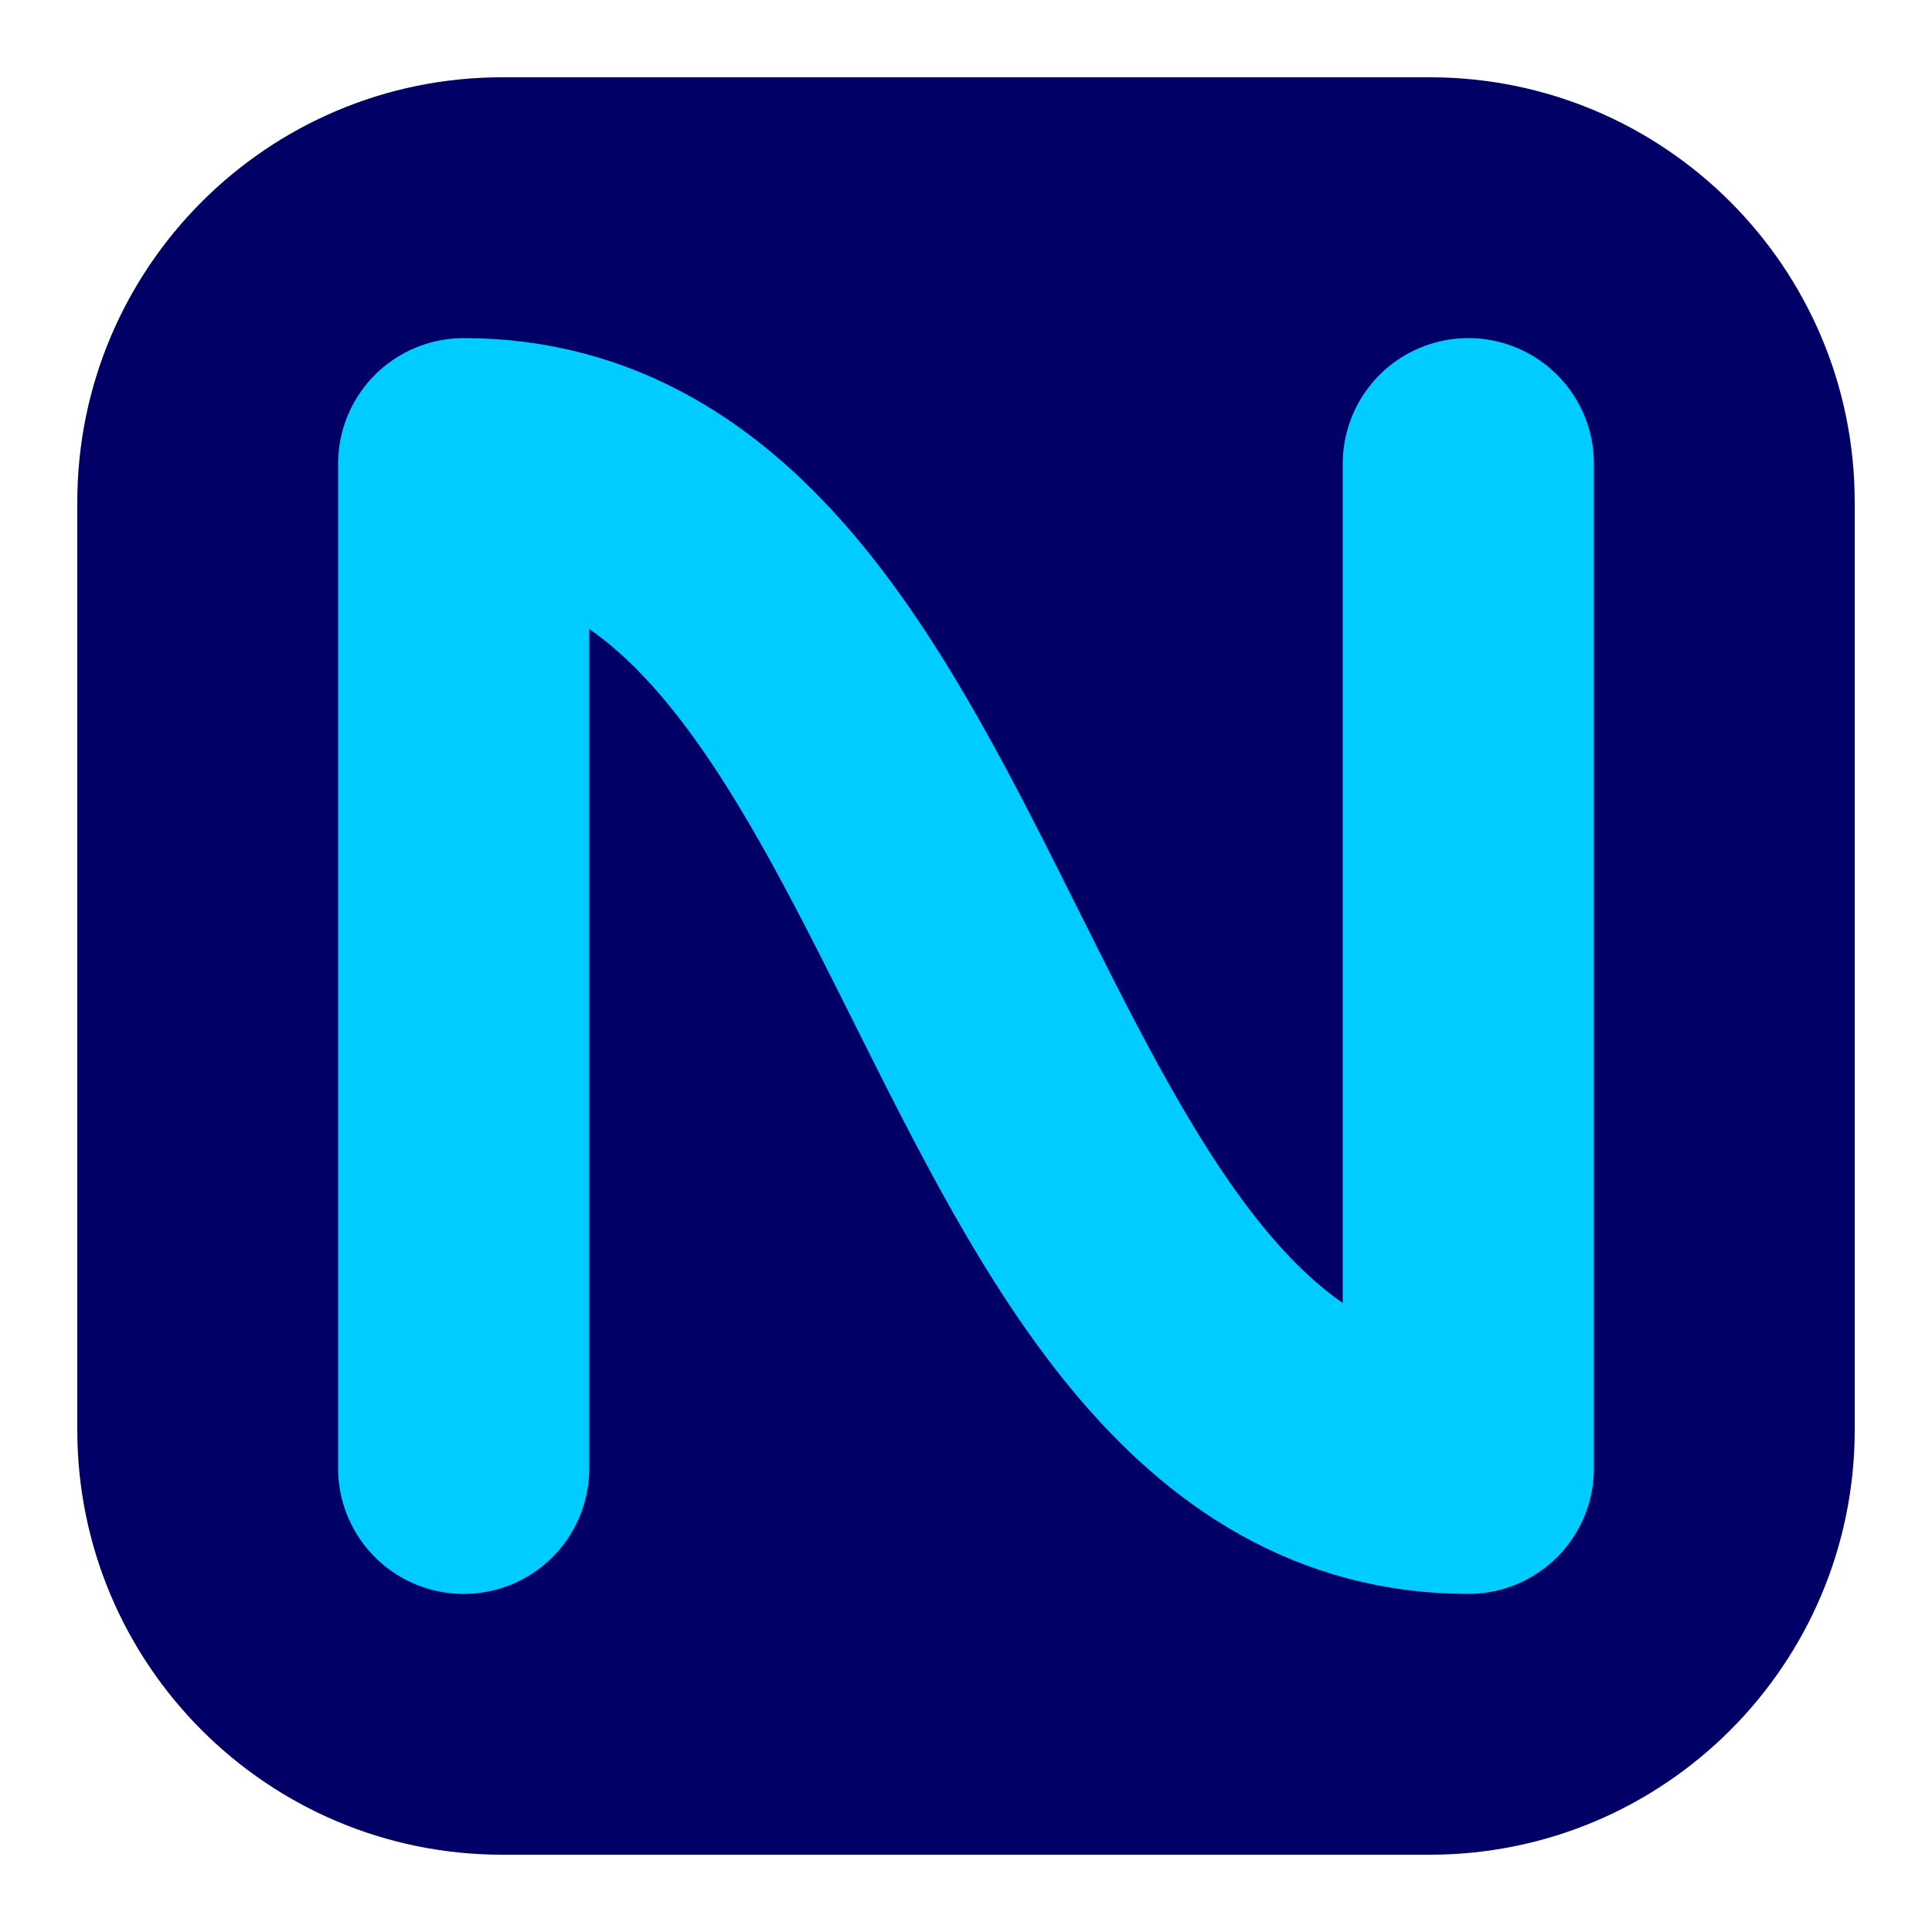
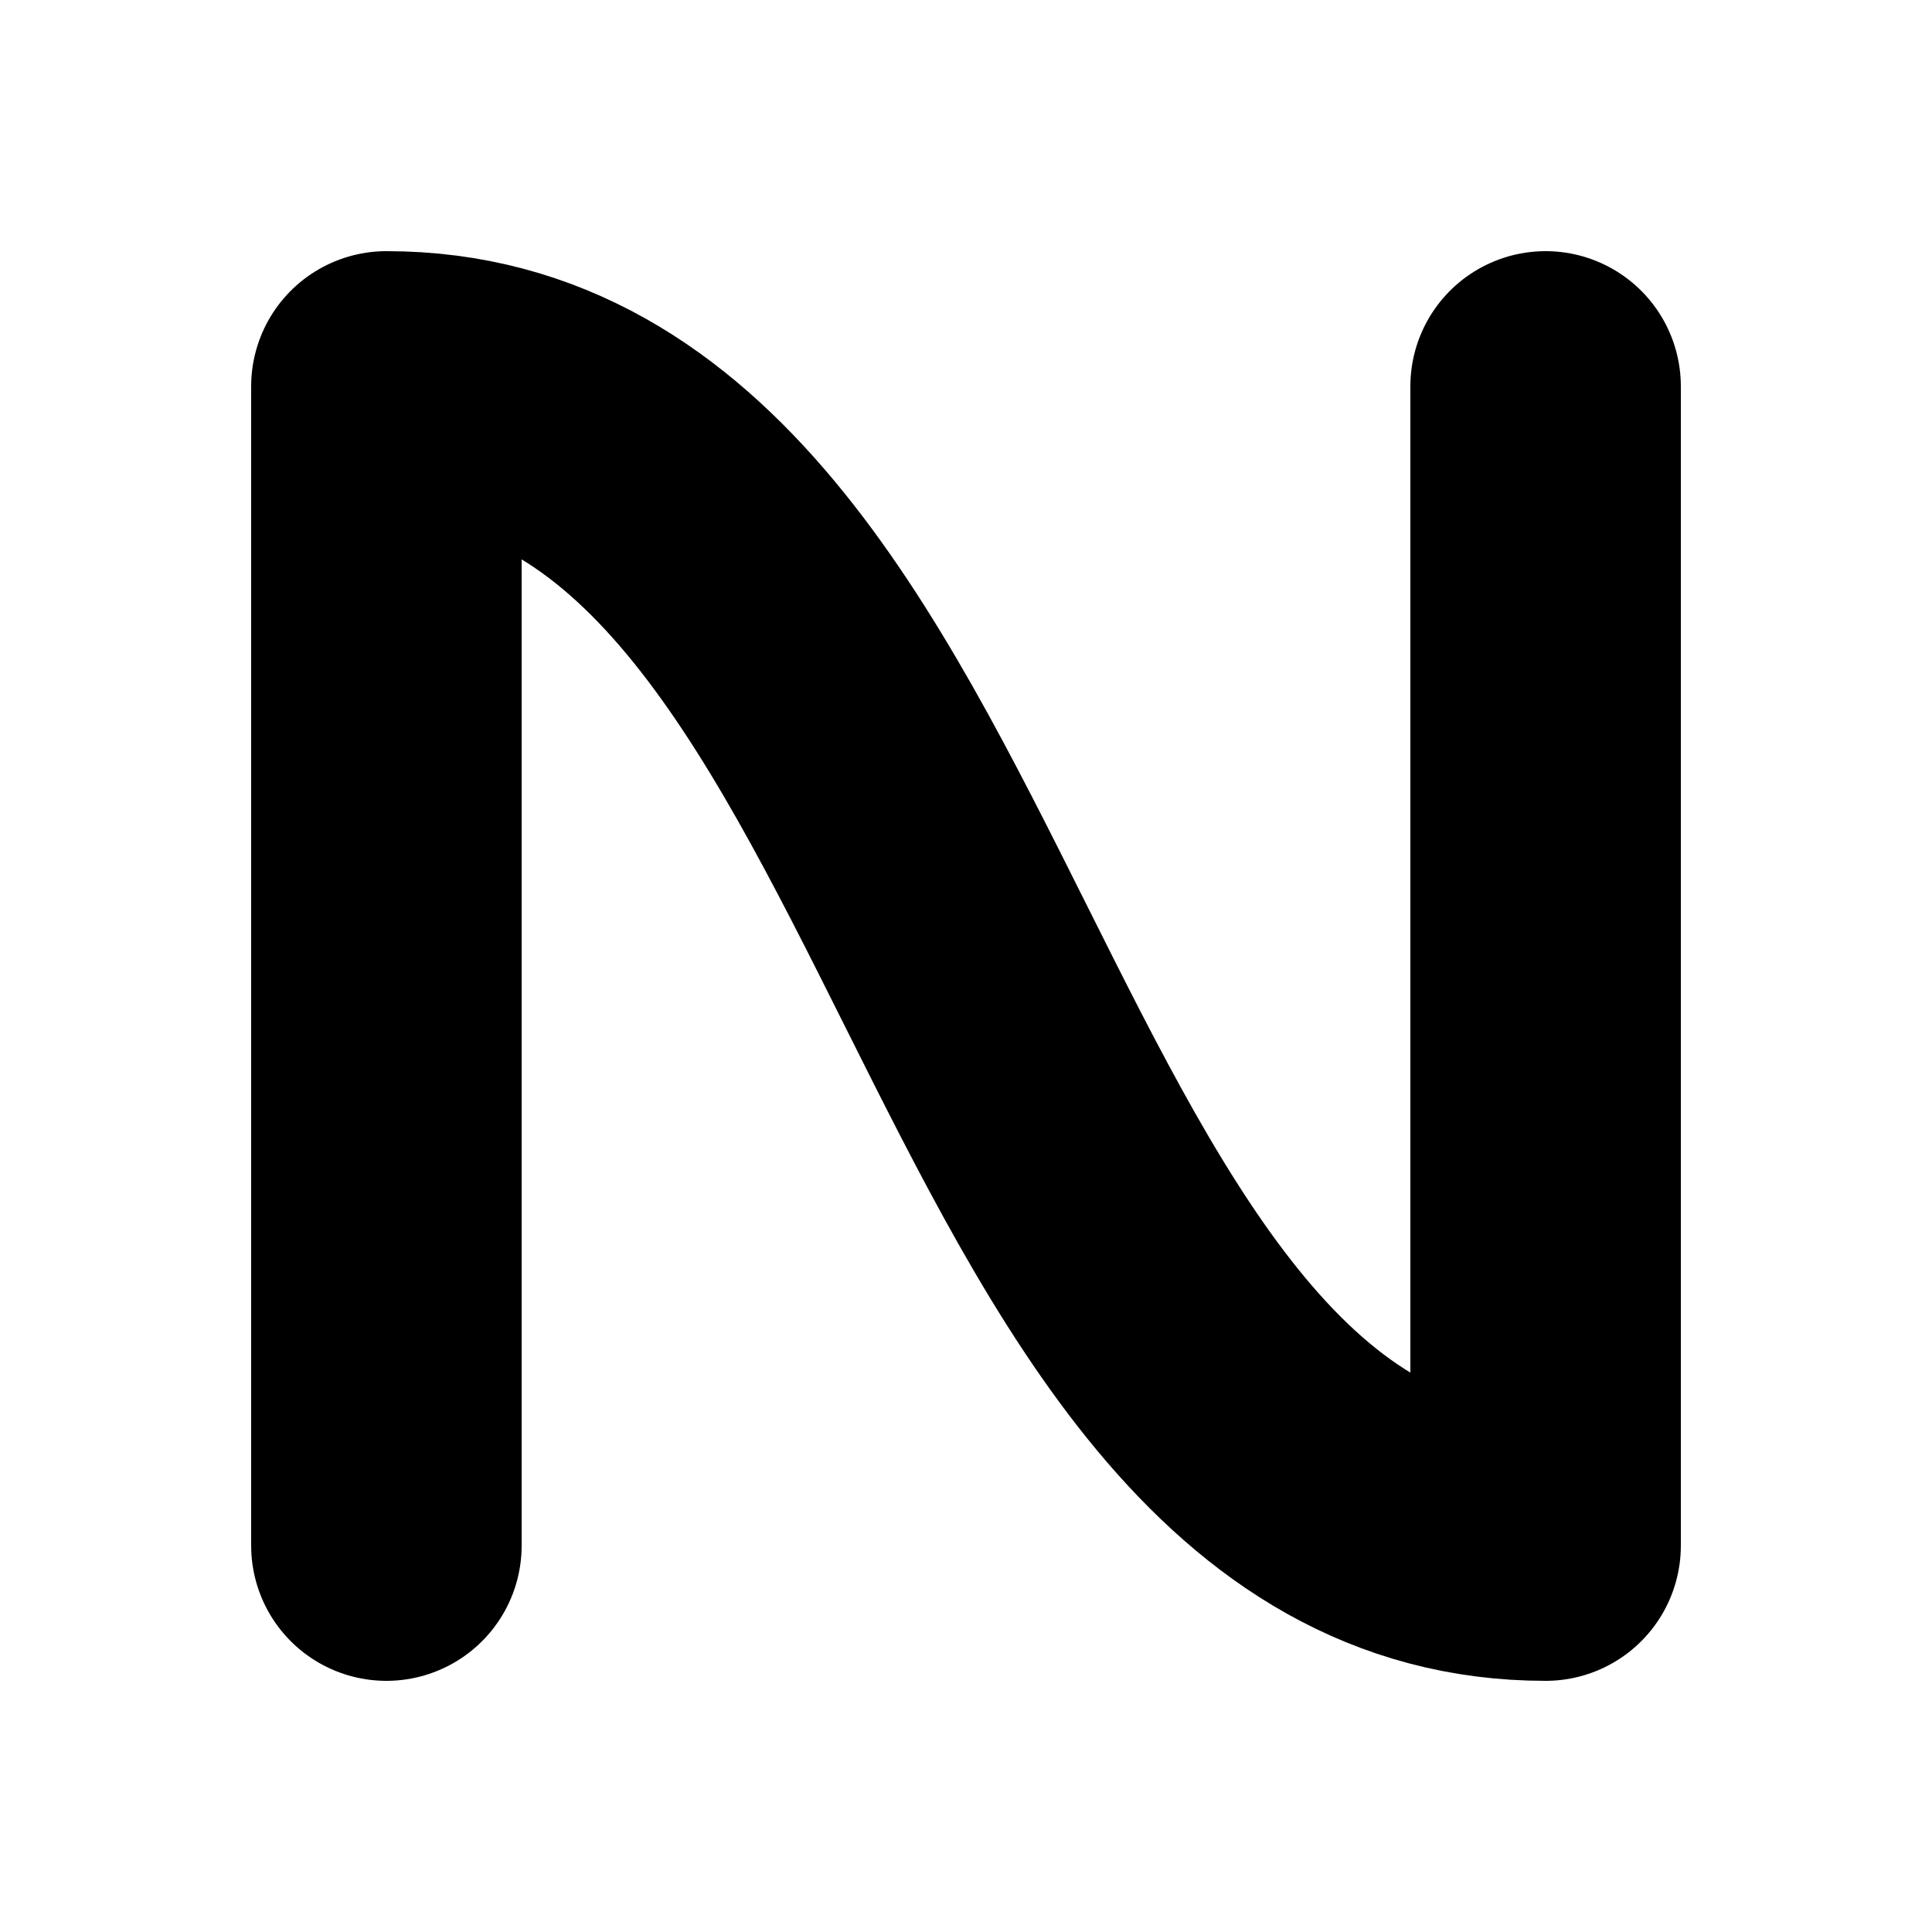
- <svg xmlns="http://www.w3.org/2000/svg" viewBox="0 0 100 100" fill="none">
-   <rect x="4" y="4" width="92" height="92" rx="22" fill="#000066" />
-   <path d="M 24 76 L 24 24 C 50 24 50 76 76 76 L 76 24" stroke="#00CCFF" stroke-width="13" stroke-linecap="round" stroke-linejoin="round" />
+ <svg xmlns="http://www.w3.org/2000/svg" viewBox="0 0 100 100" fill="none" width="100%" height="100%">
+   <path d="M 20 80 L 20 20 C 50 20 50 80 80 80 L 80 20" stroke="currentColor" stroke-width="14" stroke-linecap="round" stroke-linejoin="round" />
</svg>
